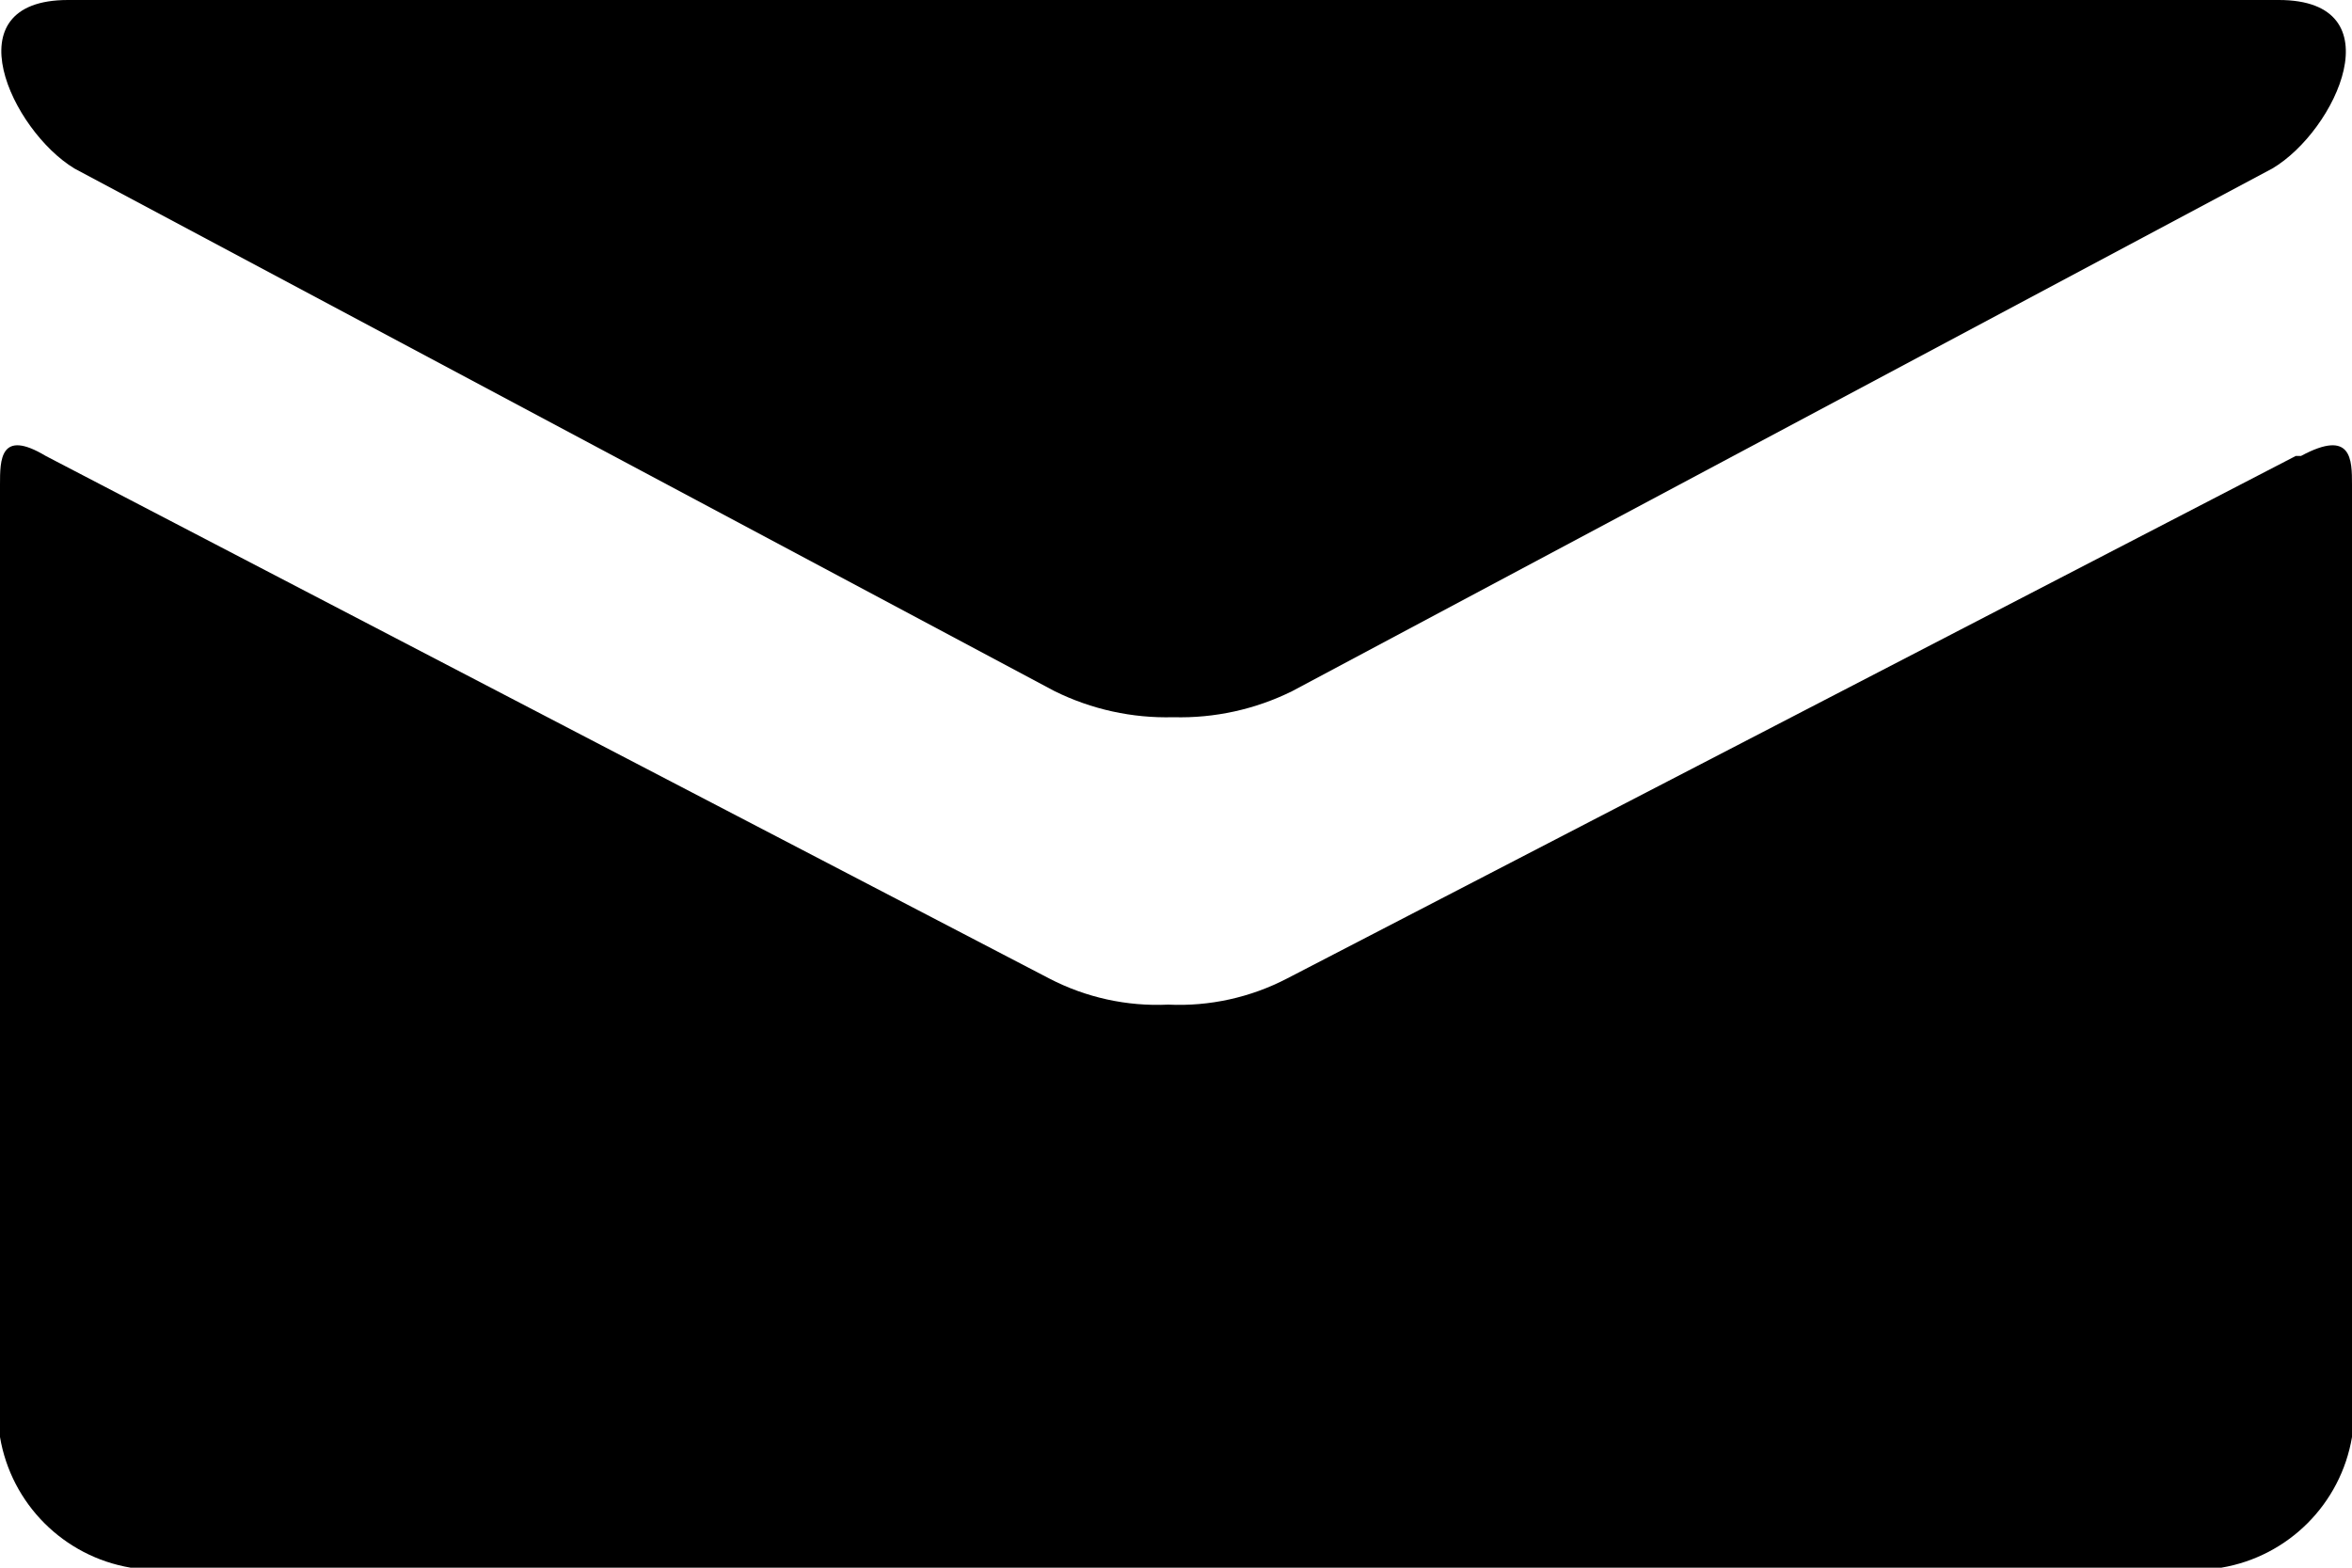
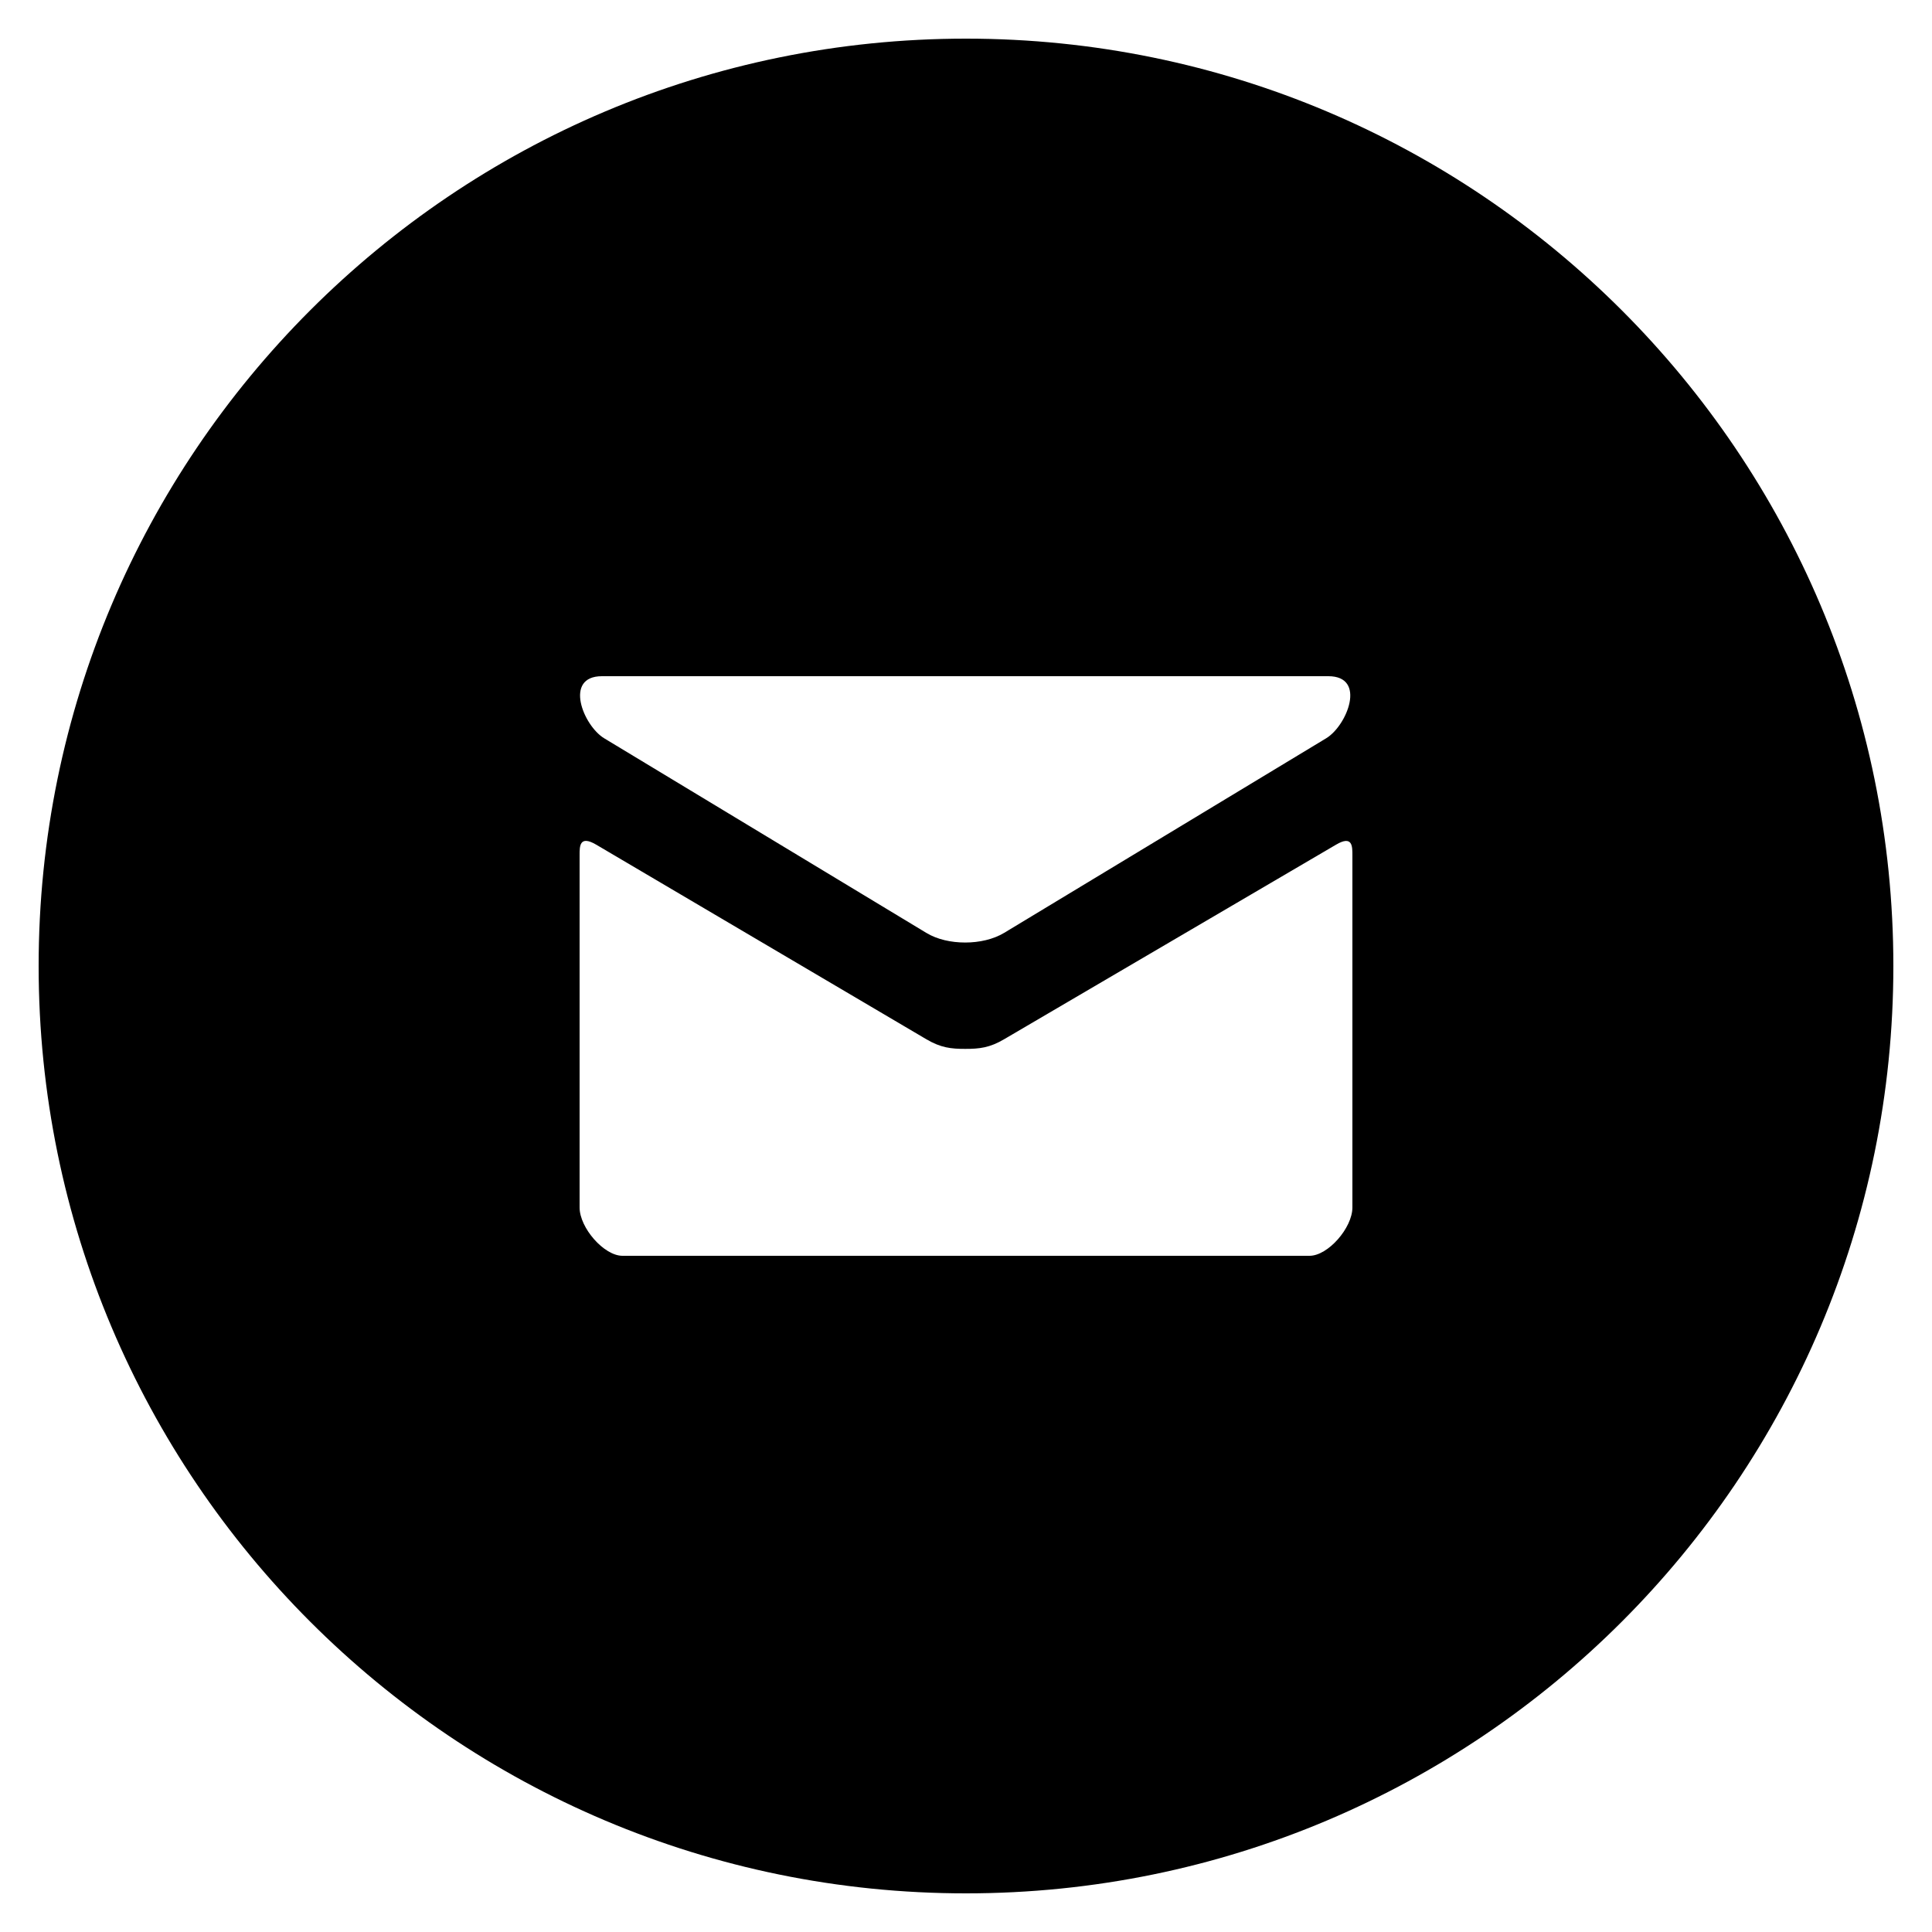
- <svg xmlns="http://www.w3.org/2000/svg" viewBox="0 0 18 12">
-   <path d="M.57 1.29l7.5 4a1.93 1.93 0 0 0 .91.2 1.93 1.93 0 0 0 .91-.2l7.5-4c.49-.29.95-1.29.05-1.29H.52c-.9 0-.43 1 .05 1.29zm17 2.2l-7.72 4a1.79 1.79 0 0 1-.91.2 1.79 1.79 0 0 1-.91-.2l-7.68-4C0 3.28 0 3.52 0 3.71V11a1.22 1.22 0 0 0 1 1h16a1.22 1.22 0 0 0 1-1V3.71c0-.19 0-.43-.39-.22z" />
+ <svg xmlns="http://www.w3.org/2000/svg" version="1.1" id="Mail_w_x2F__circle" x="0px" y="0px" viewBox="0 0 20 20" enable-background="new 0 0 20 20" xml:space="preserve">
+   <path d="M10,0.4c-5.302,0-9.6,4.298-9.6,9.6S4.698,19.6,10,19.6  S19.6,15.302,19.6,10S15.302,0.4,10,0.4z M6.231,7h7.52  c0.399,0,0.194,0.512-0.023,0.643c-0.217,0.131-3.221,1.947-3.333,2.014  s-0.257,0.1-0.403,0.1c-0.146,0-0.291-0.032-0.403-0.1  C9.477,9.59,6.472,7.774,6.255,7.643C6.038,7.512,5.833,7,6.231,7z M14,12.5  c0,0.21-0.252,0.5-0.444,0.5H6.444C6.252,13,6,12.71,6,12.5c0,0,0-3.554,0-3.647  c0-0.092-0.002-0.211,0.172-0.109c0.247,0.145,3.266,1.925,3.417,2.014  c0.151,0.089,0.257,0.1,0.403,0.1c0.146,0,0.252-0.011,0.403-0.1  s3.188-1.869,3.434-2.013C14.002,8.642,14,8.762,14,8.854C14,8.946,14,12.5,14,12.5z" />
</svg>
